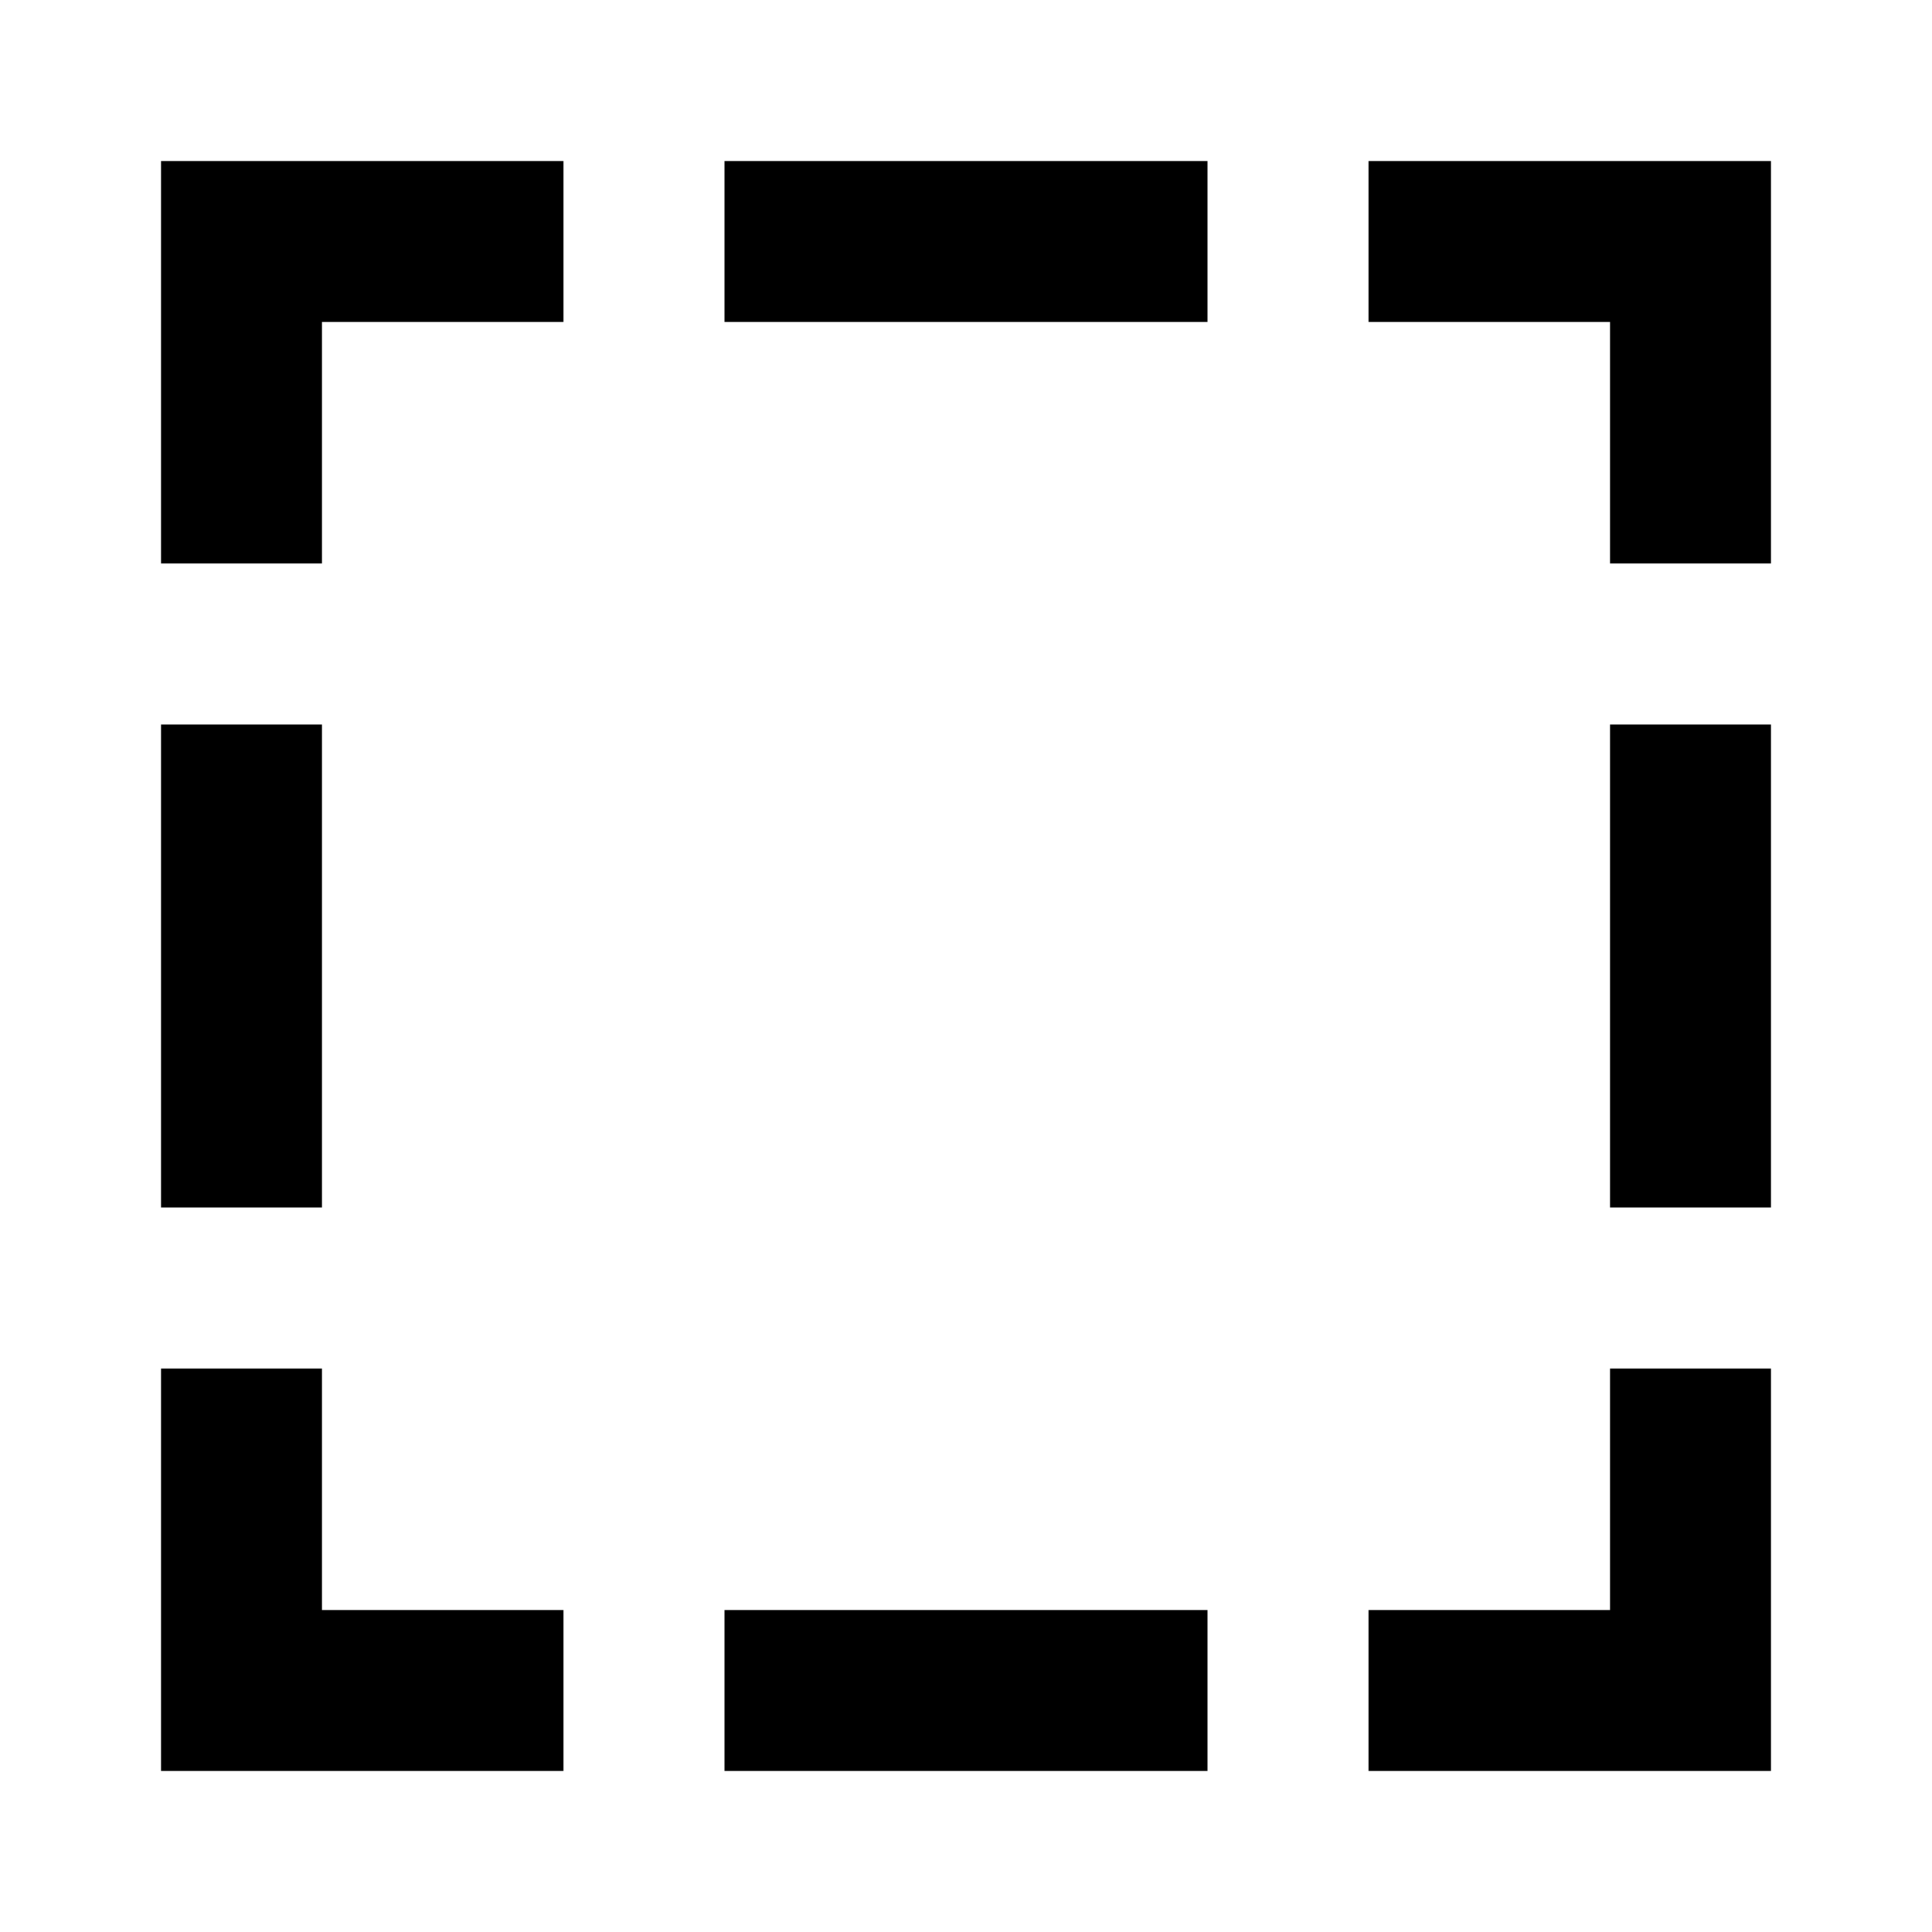
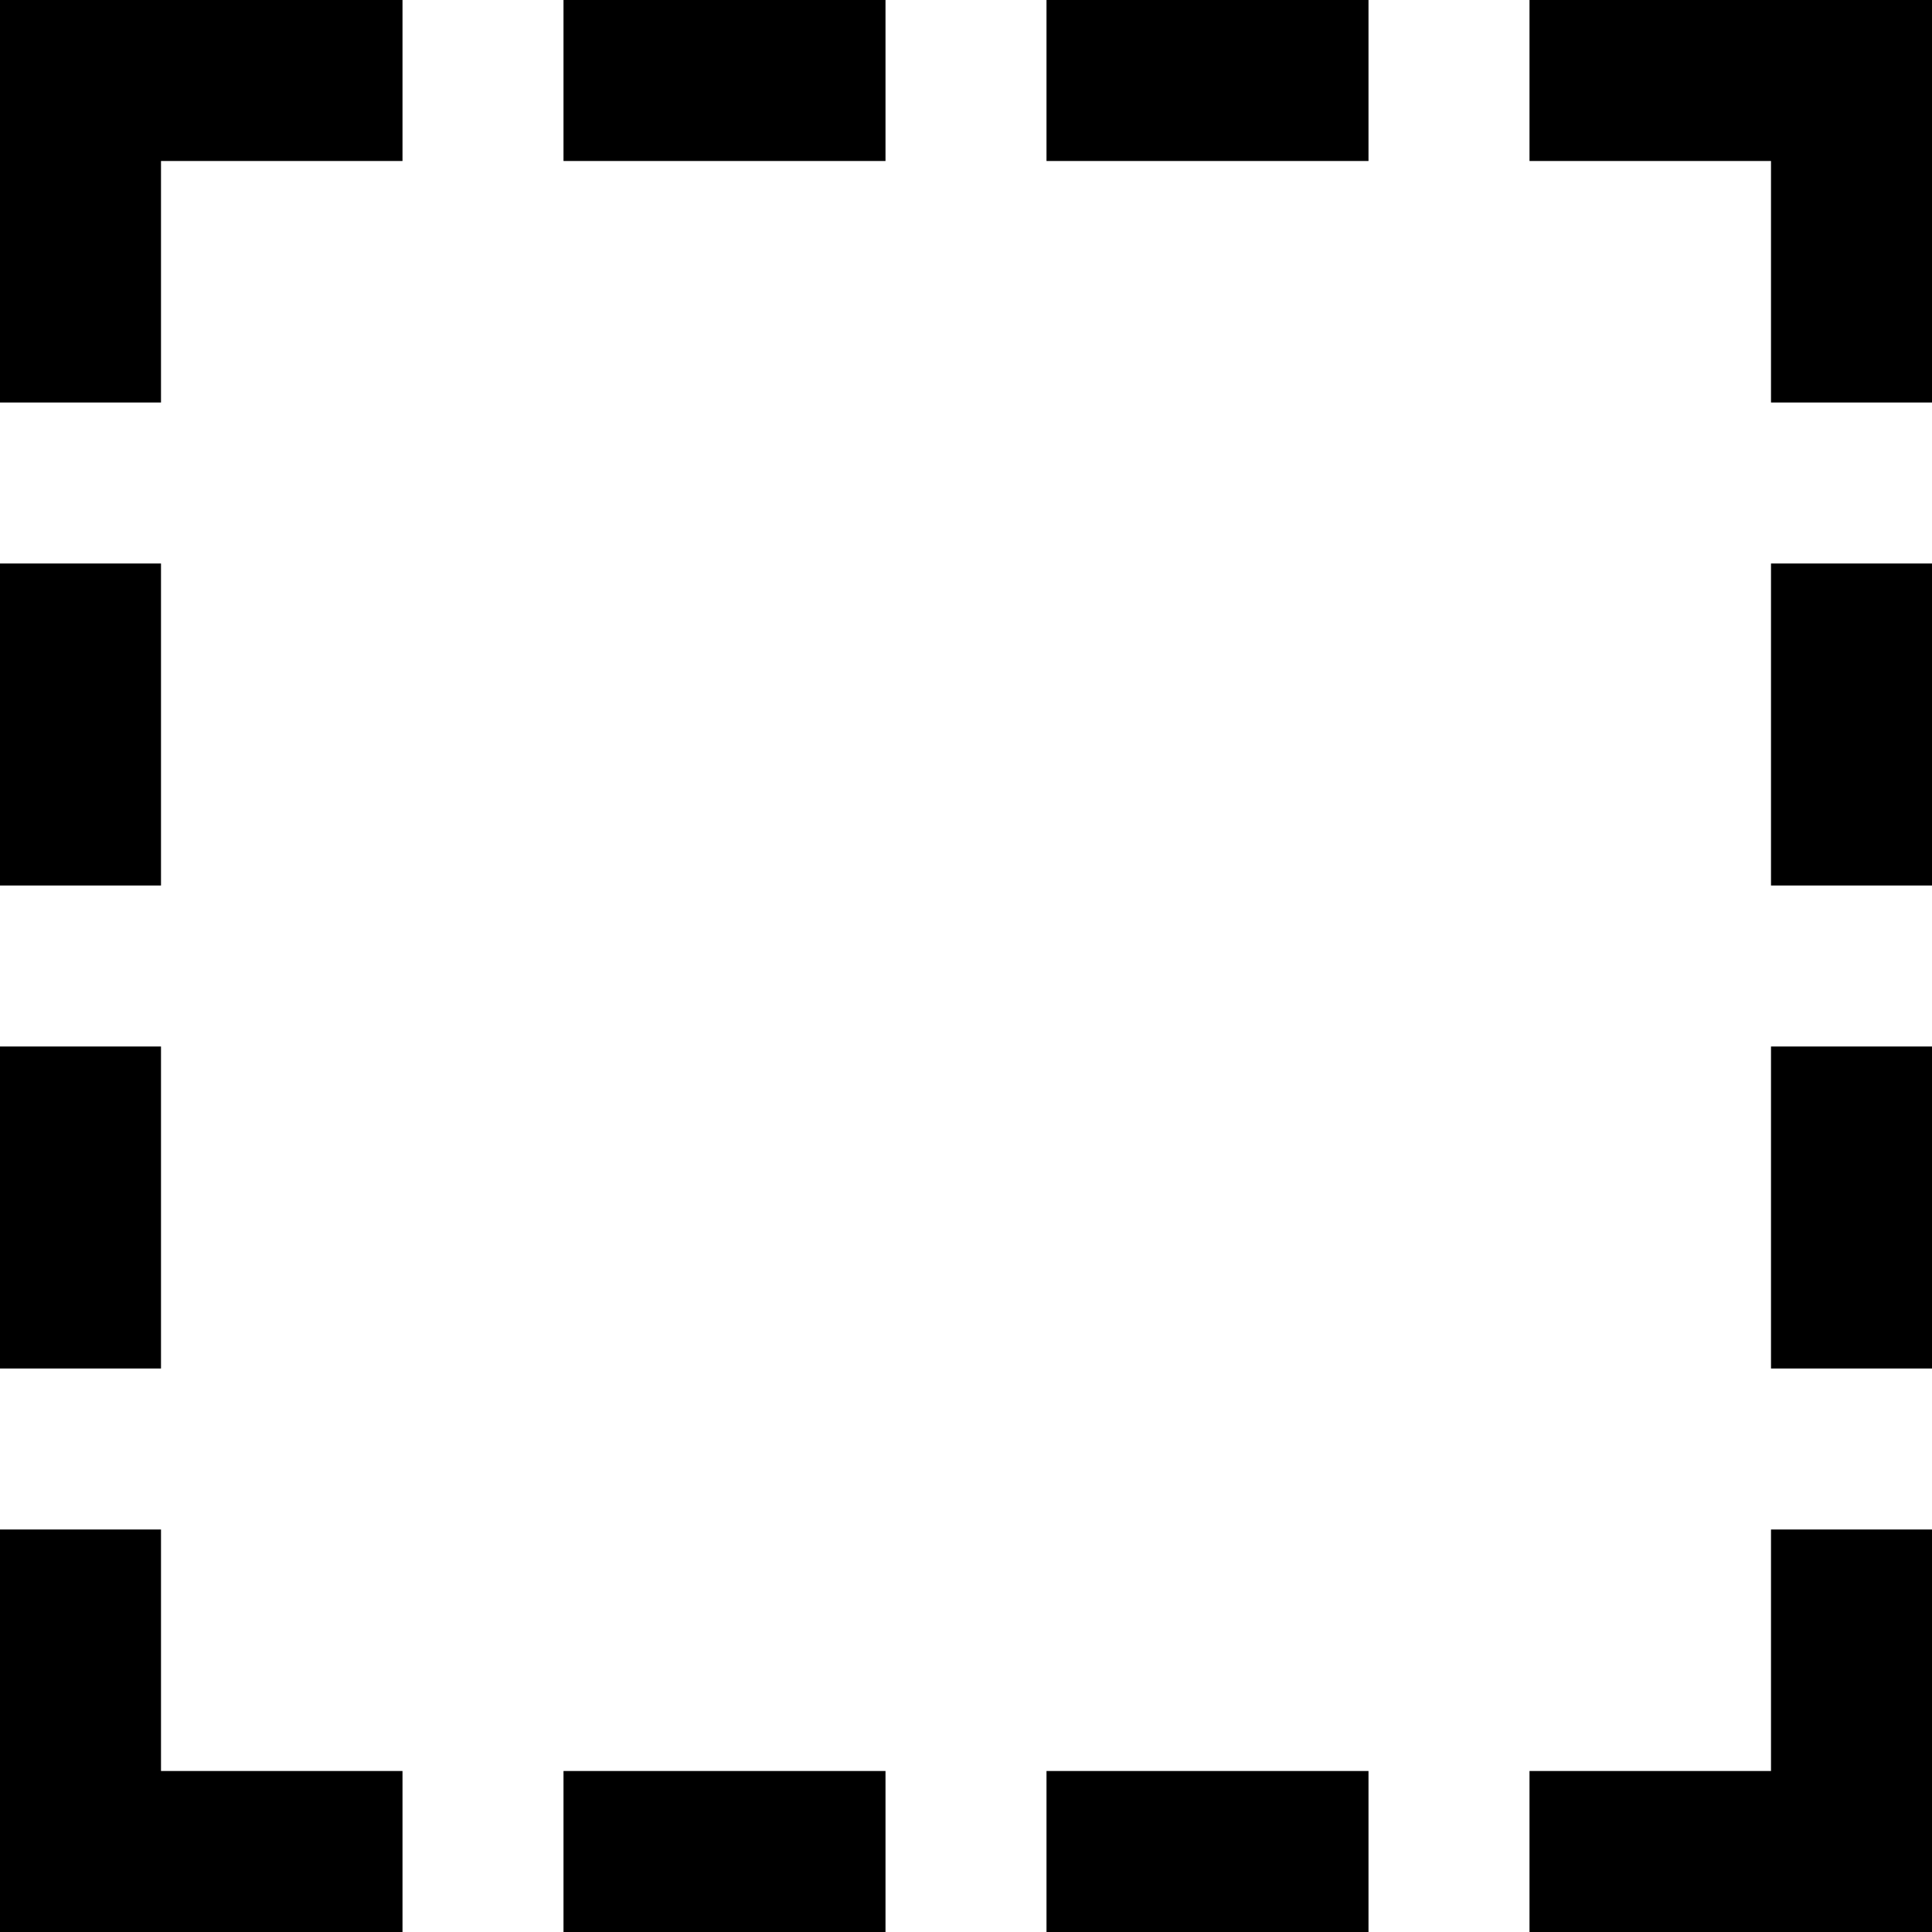
<svg viewBox="0 0 24 24" fill="none" width="100%" height="100%">
-   <path d="M4 20H7V22H2V17H4V20Z" fill="currentColor" />
-   <path d="M15 22H9V20H15V22Z" fill="currentColor" />
-   <path d="M22 22H17V20H20V17H22V22Z" fill="currentColor" />
-   <path d="M4 15H2V9H4V15Z" fill="currentColor" />
-   <path d="M22 15H20V9H22V15Z" fill="currentColor" />
-   <path d="M22 7H20V4H17V2H22V7Z" fill="currentColor" />
-   <path d="M7 4H4V7H2V2H7V4Z" fill="currentColor" />
-   <path d="M15 4H9V2H15V4Z" fill="currentColor" />
+   <path d="M2 22H5V24H0V19H2V22Z" fill="currentColor" />
+   <path d="M11 24H7V22H11V24Z" fill="currentColor" />
+   <path d="M17 24H13V22H17V24Z" fill="currentColor" />
+   <path d="M24 24H19V22H22V19H24V24Z" fill="currentColor" />
+   <path d="M2 17H0V13H2V17Z" fill="currentColor" />
+   <path d="M24 17H22V13H24V17Z" fill="currentColor" />
+   <path d="M2 11H0V7H2V11Z" fill="currentColor" />
+   <path d="M24 11H22V7H24V11Z" fill="currentColor" />
+   <path d="M5 2H2V5H0V0H5V2Z" fill="currentColor" />
+   <path d="M24 5H22V2H19V0H24V5Z" fill="currentColor" />
+   <path d="M11 2H7V0H11V2Z" fill="currentColor" />
+   <path d="M17 2H13V0H17V2Z" fill="currentColor" />
</svg>
